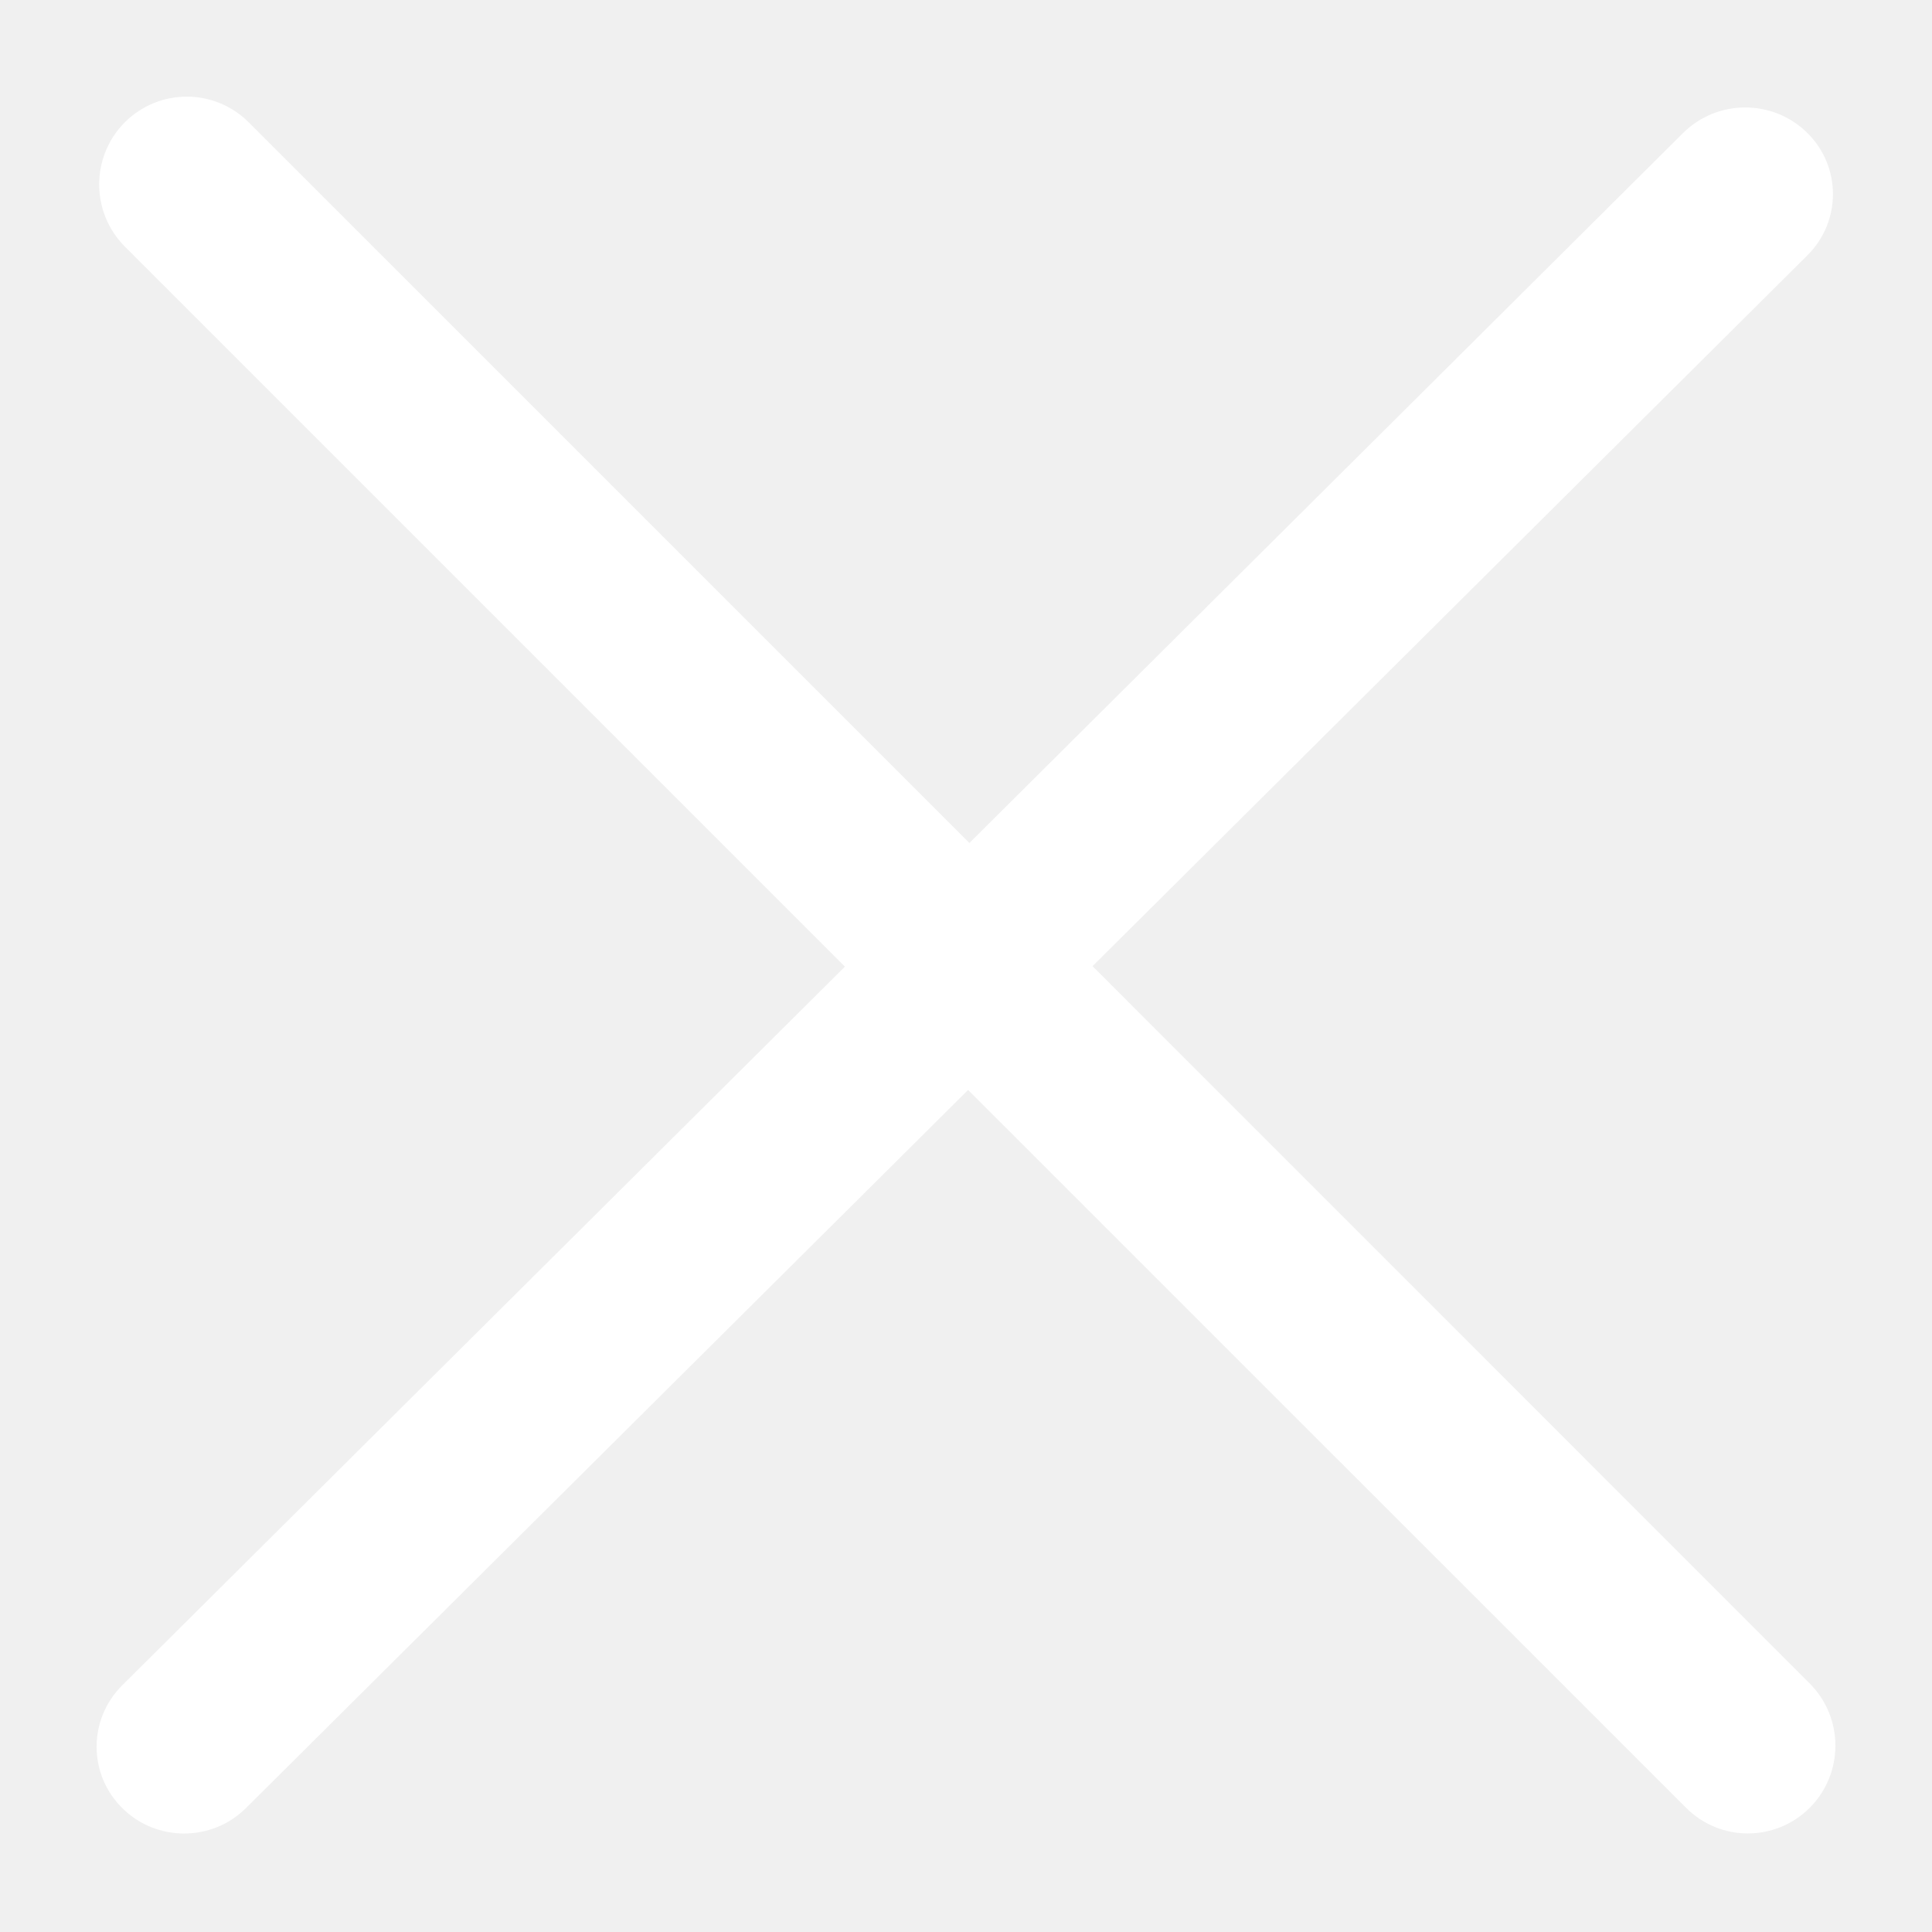
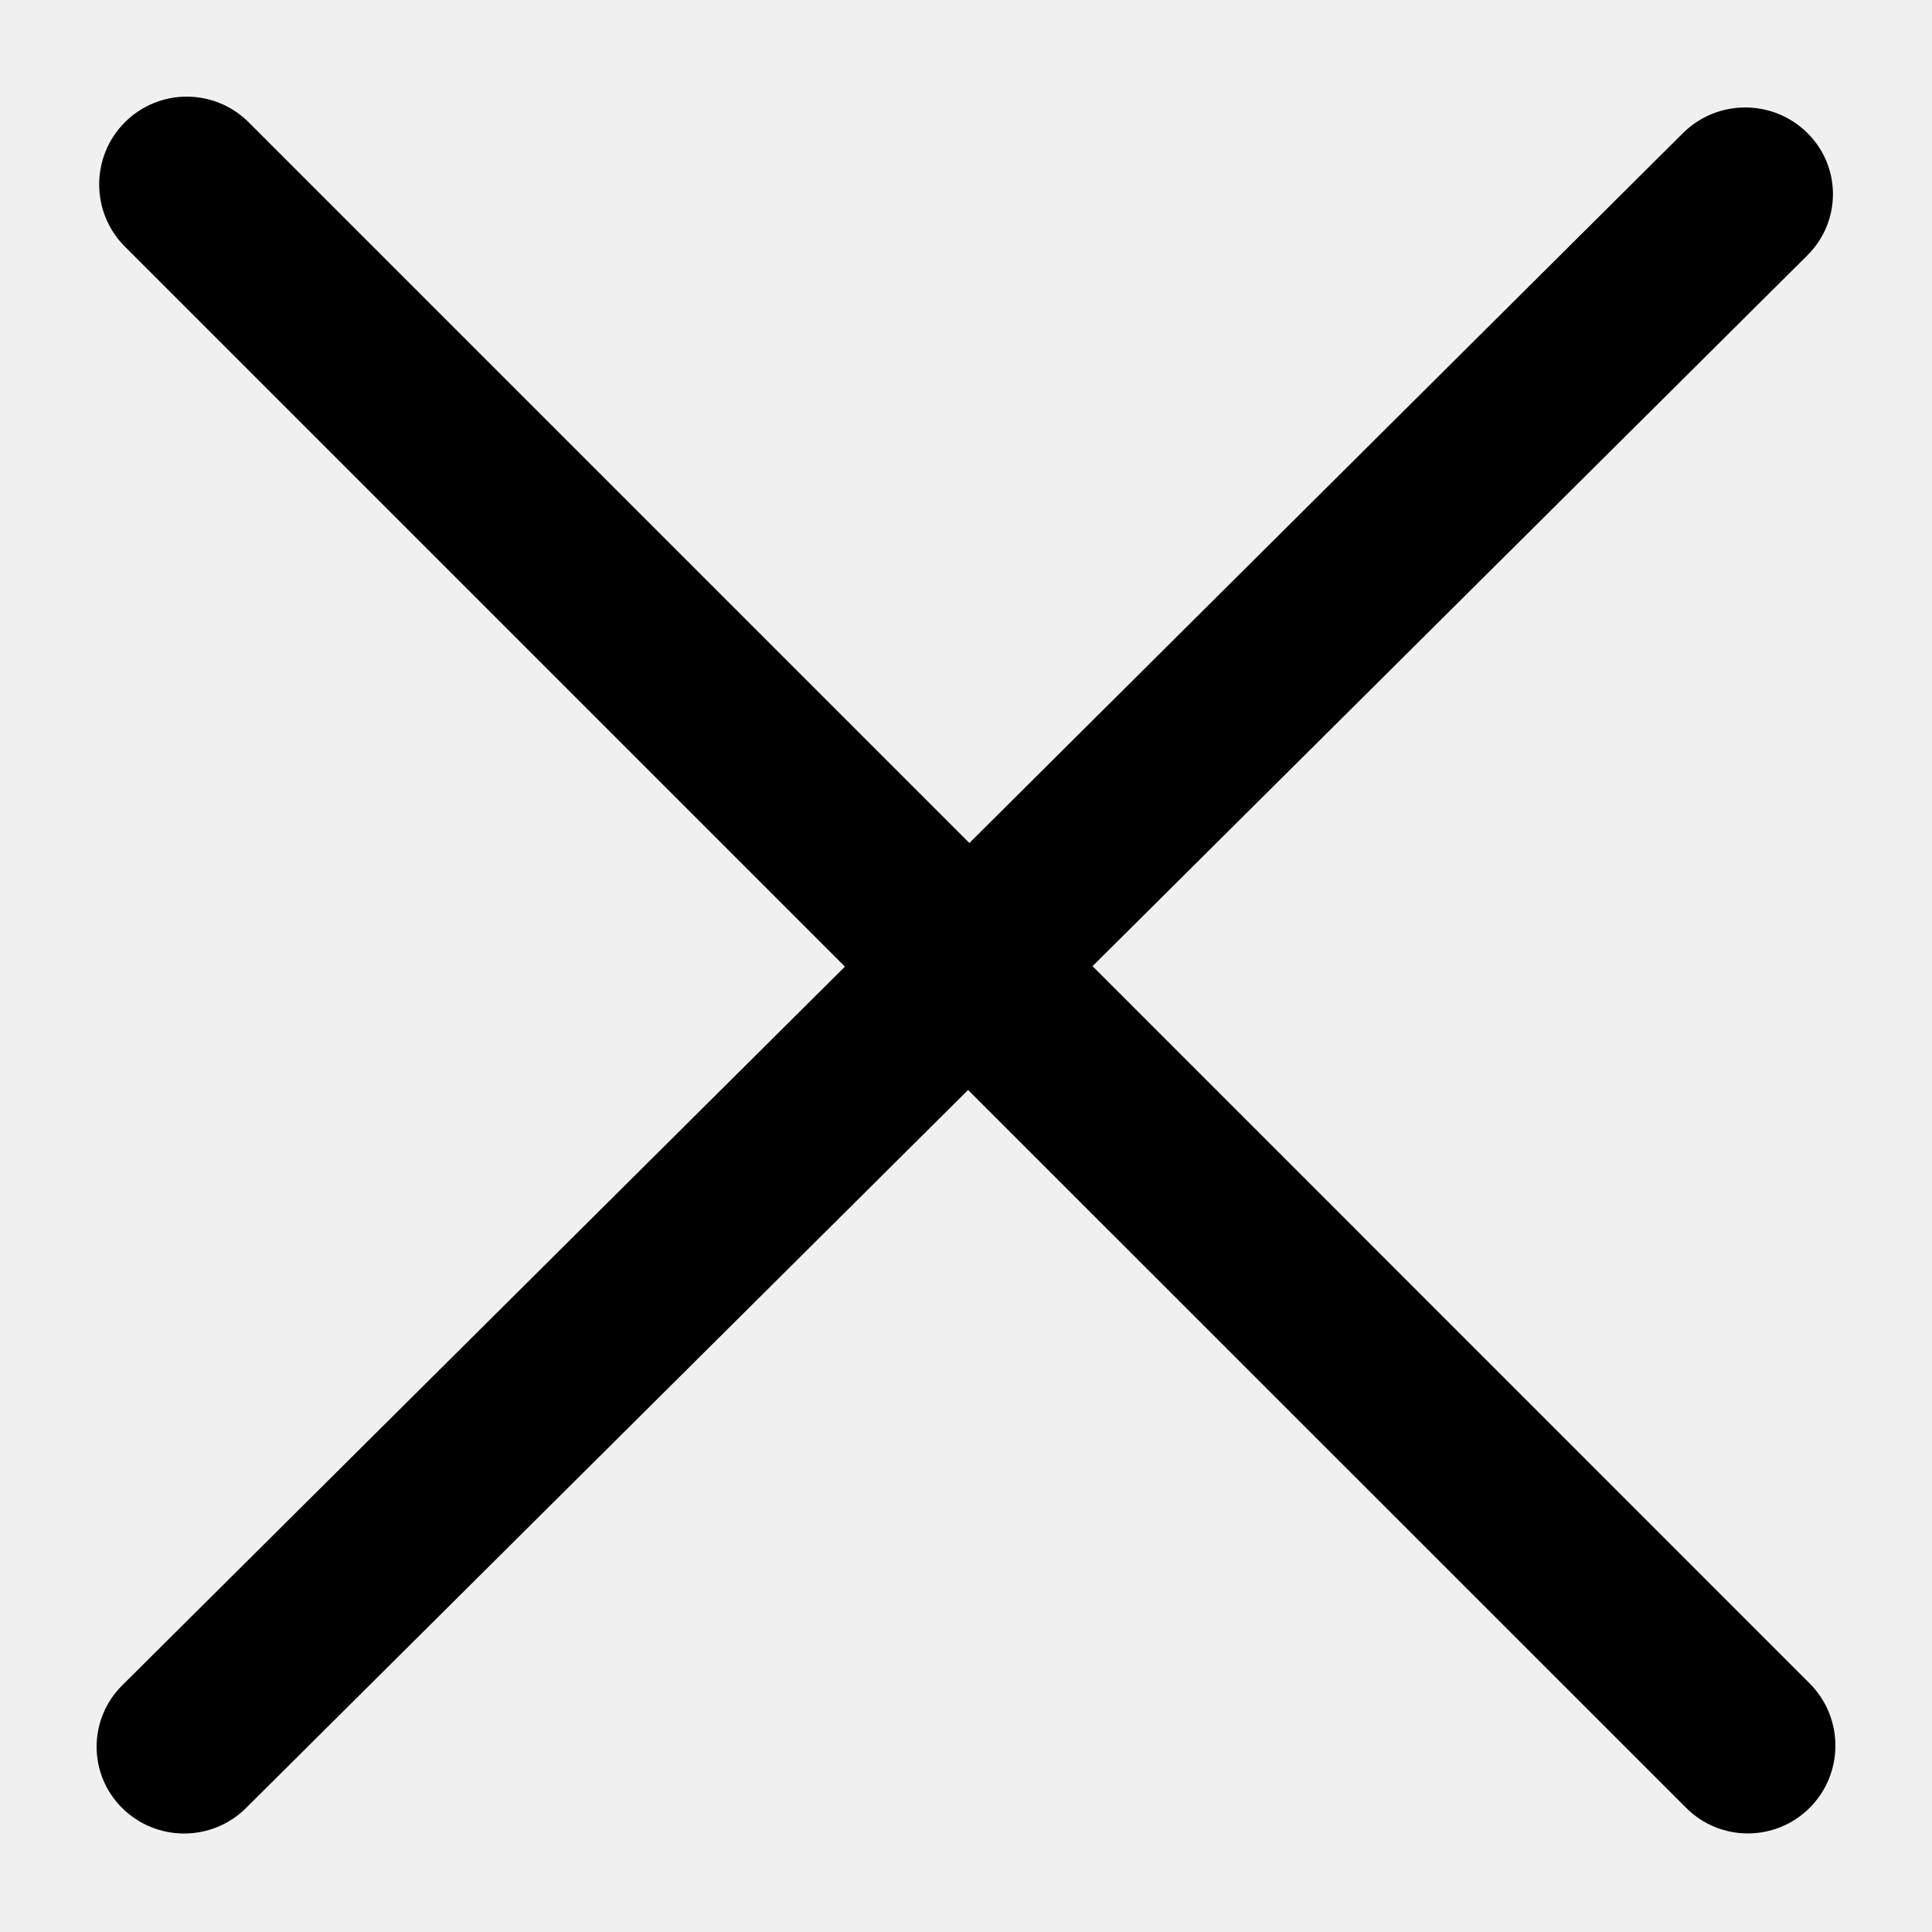
<svg xmlns="http://www.w3.org/2000/svg" width="12" height="12" viewBox="0 0 12 12" fill="none">
-   <path d="M6.786 6.001L11.225 1.587C11.438 1.376 11.438 1.035 11.225 0.825C11.012 0.615 10.668 0.615 10.455 0.825L6.021 5.236L1.545 0.76C1.332 0.547 0.988 0.547 0.775 0.76C0.563 0.973 0.563 1.318 0.775 1.531L5.248 6.004L0.759 10.468C0.547 10.679 0.547 11.02 0.759 11.23C0.971 11.441 1.316 11.441 1.528 11.23L6.013 6.77L10.472 11.228C10.684 11.441 11.028 11.441 11.241 11.228C11.453 11.015 11.453 10.67 11.241 10.457L6.786 6.001Z" fill="#fff" />
+   <path d="M6.786 6.001L11.225 1.587C11.438 1.376 11.438 1.035 11.225 0.825C11.012 0.615 10.668 0.615 10.455 0.825L6.021 5.236L1.545 0.76C1.332 0.547 0.988 0.547 0.775 0.76C0.563 0.973 0.563 1.318 0.775 1.531L5.248 6.004L0.759 10.468C0.547 10.679 0.547 11.02 0.759 11.23C0.971 11.441 1.316 11.441 1.528 11.23L6.013 6.77L10.472 11.228C10.684 11.441 11.028 11.441 11.241 11.228C11.453 11.015 11.453 10.67 11.241 10.457L6.786 6.001Z" fill="#000" />
</svg>
